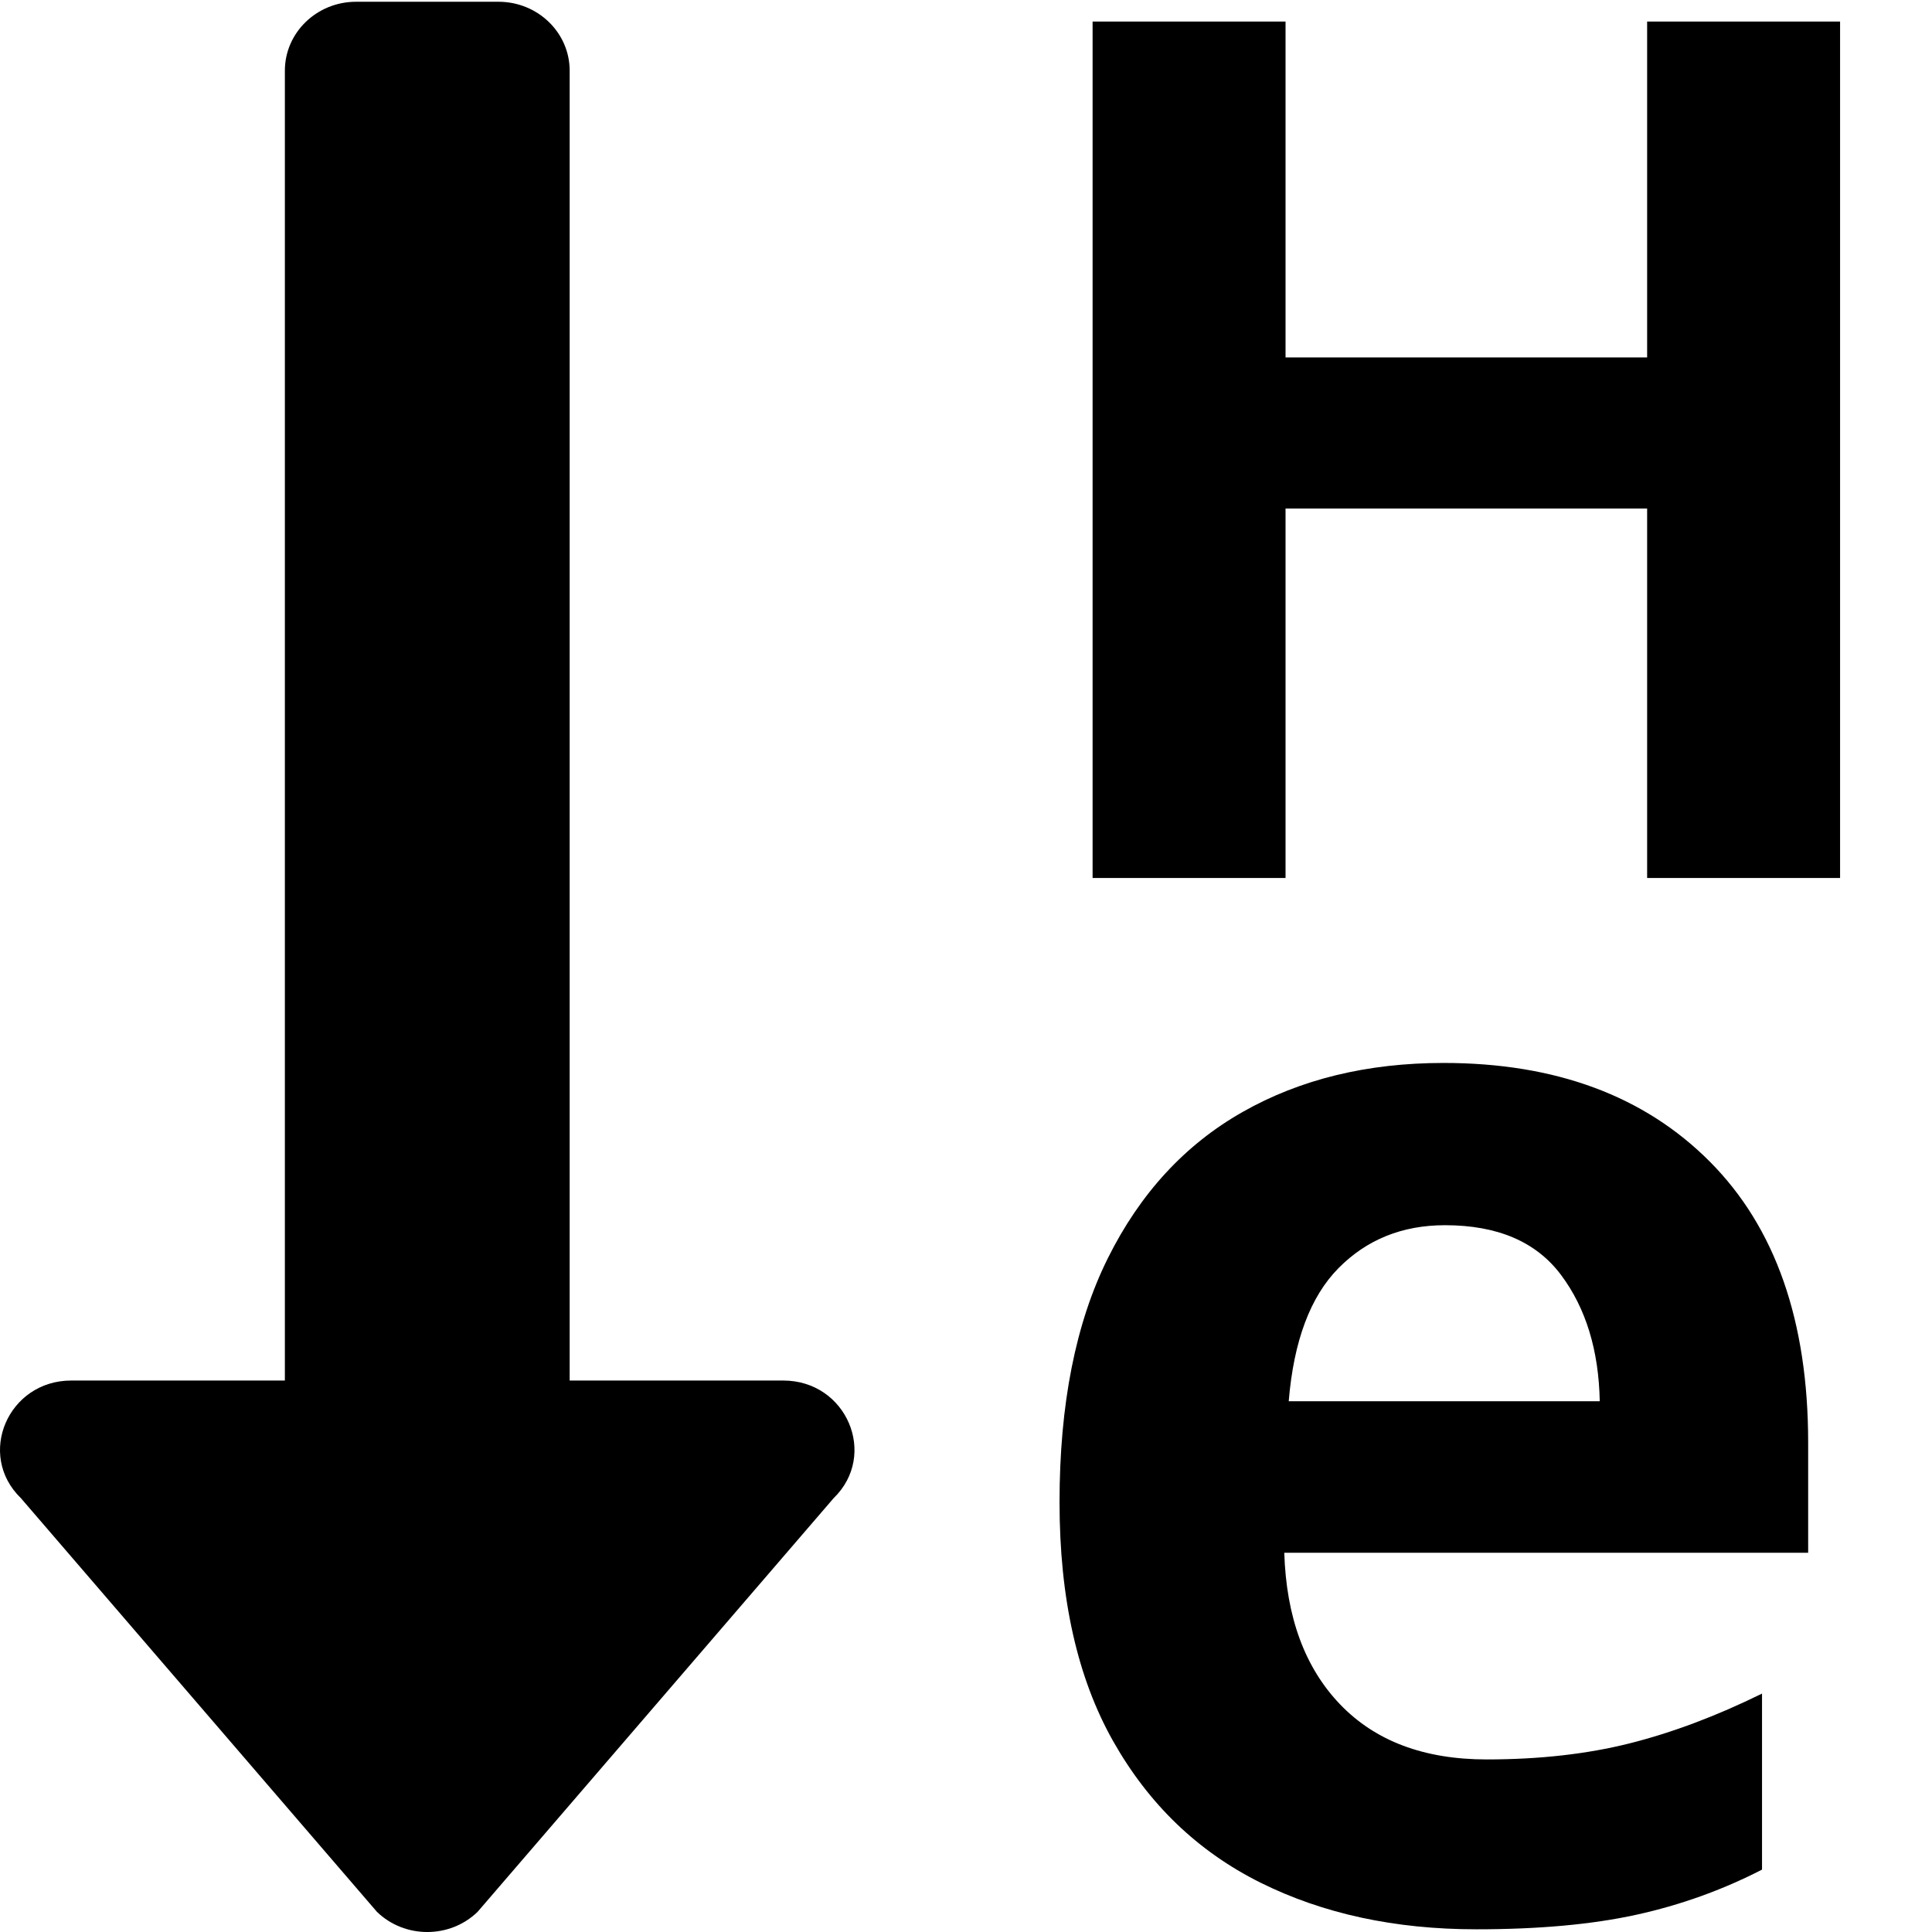
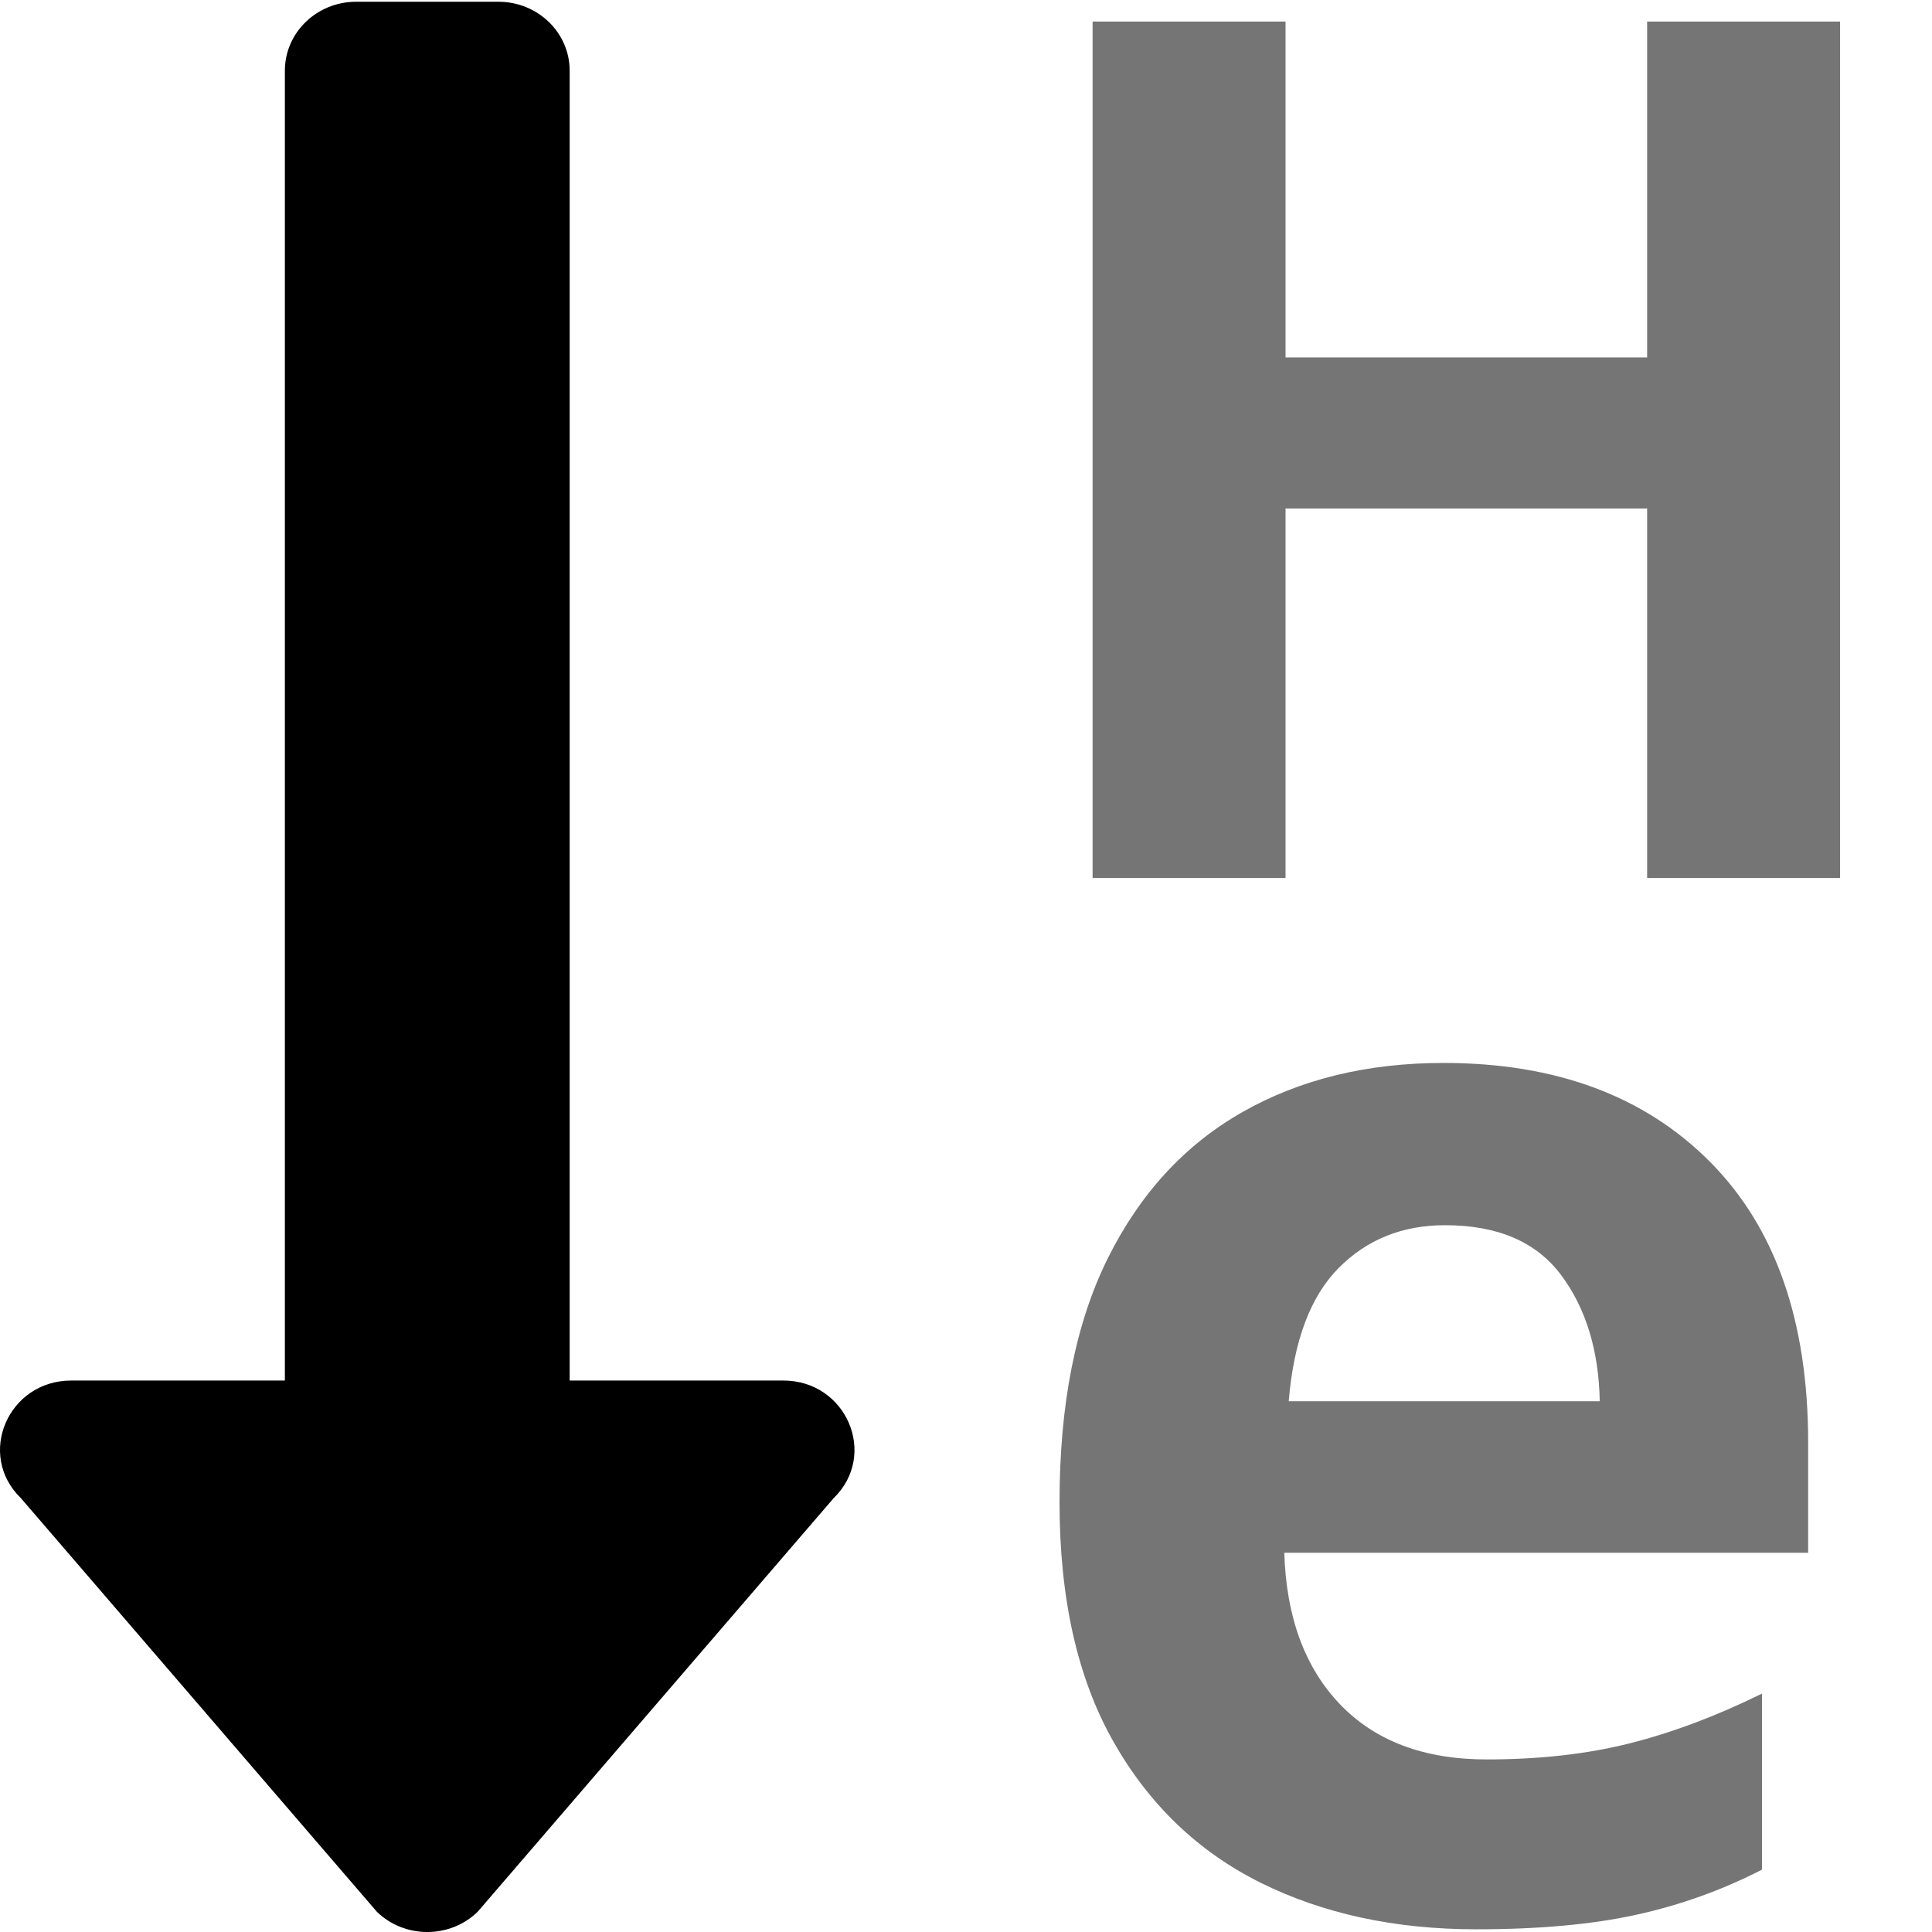
<svg xmlns="http://www.w3.org/2000/svg" aria-hidden="true" focusable="false" data-prefix="fas" data-icon="sort-alpha-up" class="svg-inline--fa fa-sort-alpha-up fa-w-14" role="img" viewBox="0 0 576 576" version="1.1" id="svg4" width="24" height="24">
  <defs id="defs8" />
  <g transform="matrix(1.326712,0,0,1.276404,0.0059062,14912.574)" id="g844">
    <path style="fill:currentColor;stroke-width:1.003" id="path2" d="m 176.011,-11360.812 h -48 v -305.947 c 0,-8.892 -7.163,-16.102 -16,-16.102 H 80.011 c -8.837,0 -16,7.21 -16,16.102 v 305.947 h -48 c -14.21,0 -21.38,17.35 -11.31,27.484 l 80,96.615 c 6.248,6.284 16.372,6.284 22.62,0 l 80,-96.615 c 10.04,-10.114 2.91,-27.484 -11.31,-27.484 z" />
-     <text xml:space="preserve" style="font-style:normal;font-variant:normal;font-weight:bold;font-stretch:normal;font-size:283.632px;line-height:1.25;font-family:sans-serif;stroke-width:1.095" x="216.994" y="-11620.102" id="text878" transform="scale(1.012363,0.9877878)">
-       <tspan x="216.994" y="-11620.102" id="tspan876" style="font-style:normal;font-variant:normal;font-weight:bold;font-stretch:normal;font-size:283.632px;font-family:sans-serif;stroke-width:1.095">H</tspan>
+     <text xml:space="preserve" style="font-style:normal;font-variant:normal;font-weight:bold;font-stretch:normal;font-size:283.632px;line-height:1.25;font-family:sans-serif;stroke-width:1.095;opacity:0.54;" x="216.994" y="-11620.102" id="text878" transform="scale(1.012363,0.9877878)">
+       <tspan x="216.994" y="-11620.102" id="tspan876" style="font-style:normal;font-variant:normal;font-weight:bold;font-stretch:normal;font-size:283.632px;font-family:sans-serif;stroke-width:1.095;">H</tspan>
    </text>
-     <text xml:space="preserve" style="font-style:normal;font-variant:normal;font-weight:bold;font-stretch:normal;font-size:345.8px;line-height:1.25;font-family:sans-serif;stroke-width:0.996" x="230.611" y="-10867.448" id="text872" transform="scale(0.9671818,1.033932)">
-       <tspan x="230.611" y="-10867.448" id="tspan870" style="font-style:normal;font-variant:normal;font-weight:bold;font-stretch:normal;font-size:345.8px;font-family:sans-serif;stroke-width:0.996">e</tspan>
+     <text xml:space="preserve" style="font-style:normal;font-variant:normal;font-weight:bold;font-stretch:normal;font-size:345.8px;line-height:1.25;font-family:sans-serif;stroke-width:0.996;opacity:0.54;" x="230.611" y="-10867.448" id="text872" transform="scale(0.9671818,1.033932)">
+       <tspan x="230.611" y="-10867.448" id="tspan870" style="font-style:normal;font-variant:normal;font-weight:bold;font-stretch:normal;font-size:345.8px;font-family:sans-serif;stroke-width:0.996;">e</tspan>
    </text>
  </g>
  <text xml:space="preserve" style="font-style:normal;font-weight:normal;font-size:40px;line-height:1.25;font-family:sans-serif;letter-spacing:0px;word-spacing:0px;fill:#000000;fill-opacity:1;stroke:none" x="361.741" y="-11345.363" id="text822">
    <tspan id="tspan820" x="361.741" y="-11309.973" />
  </text>
</svg>
